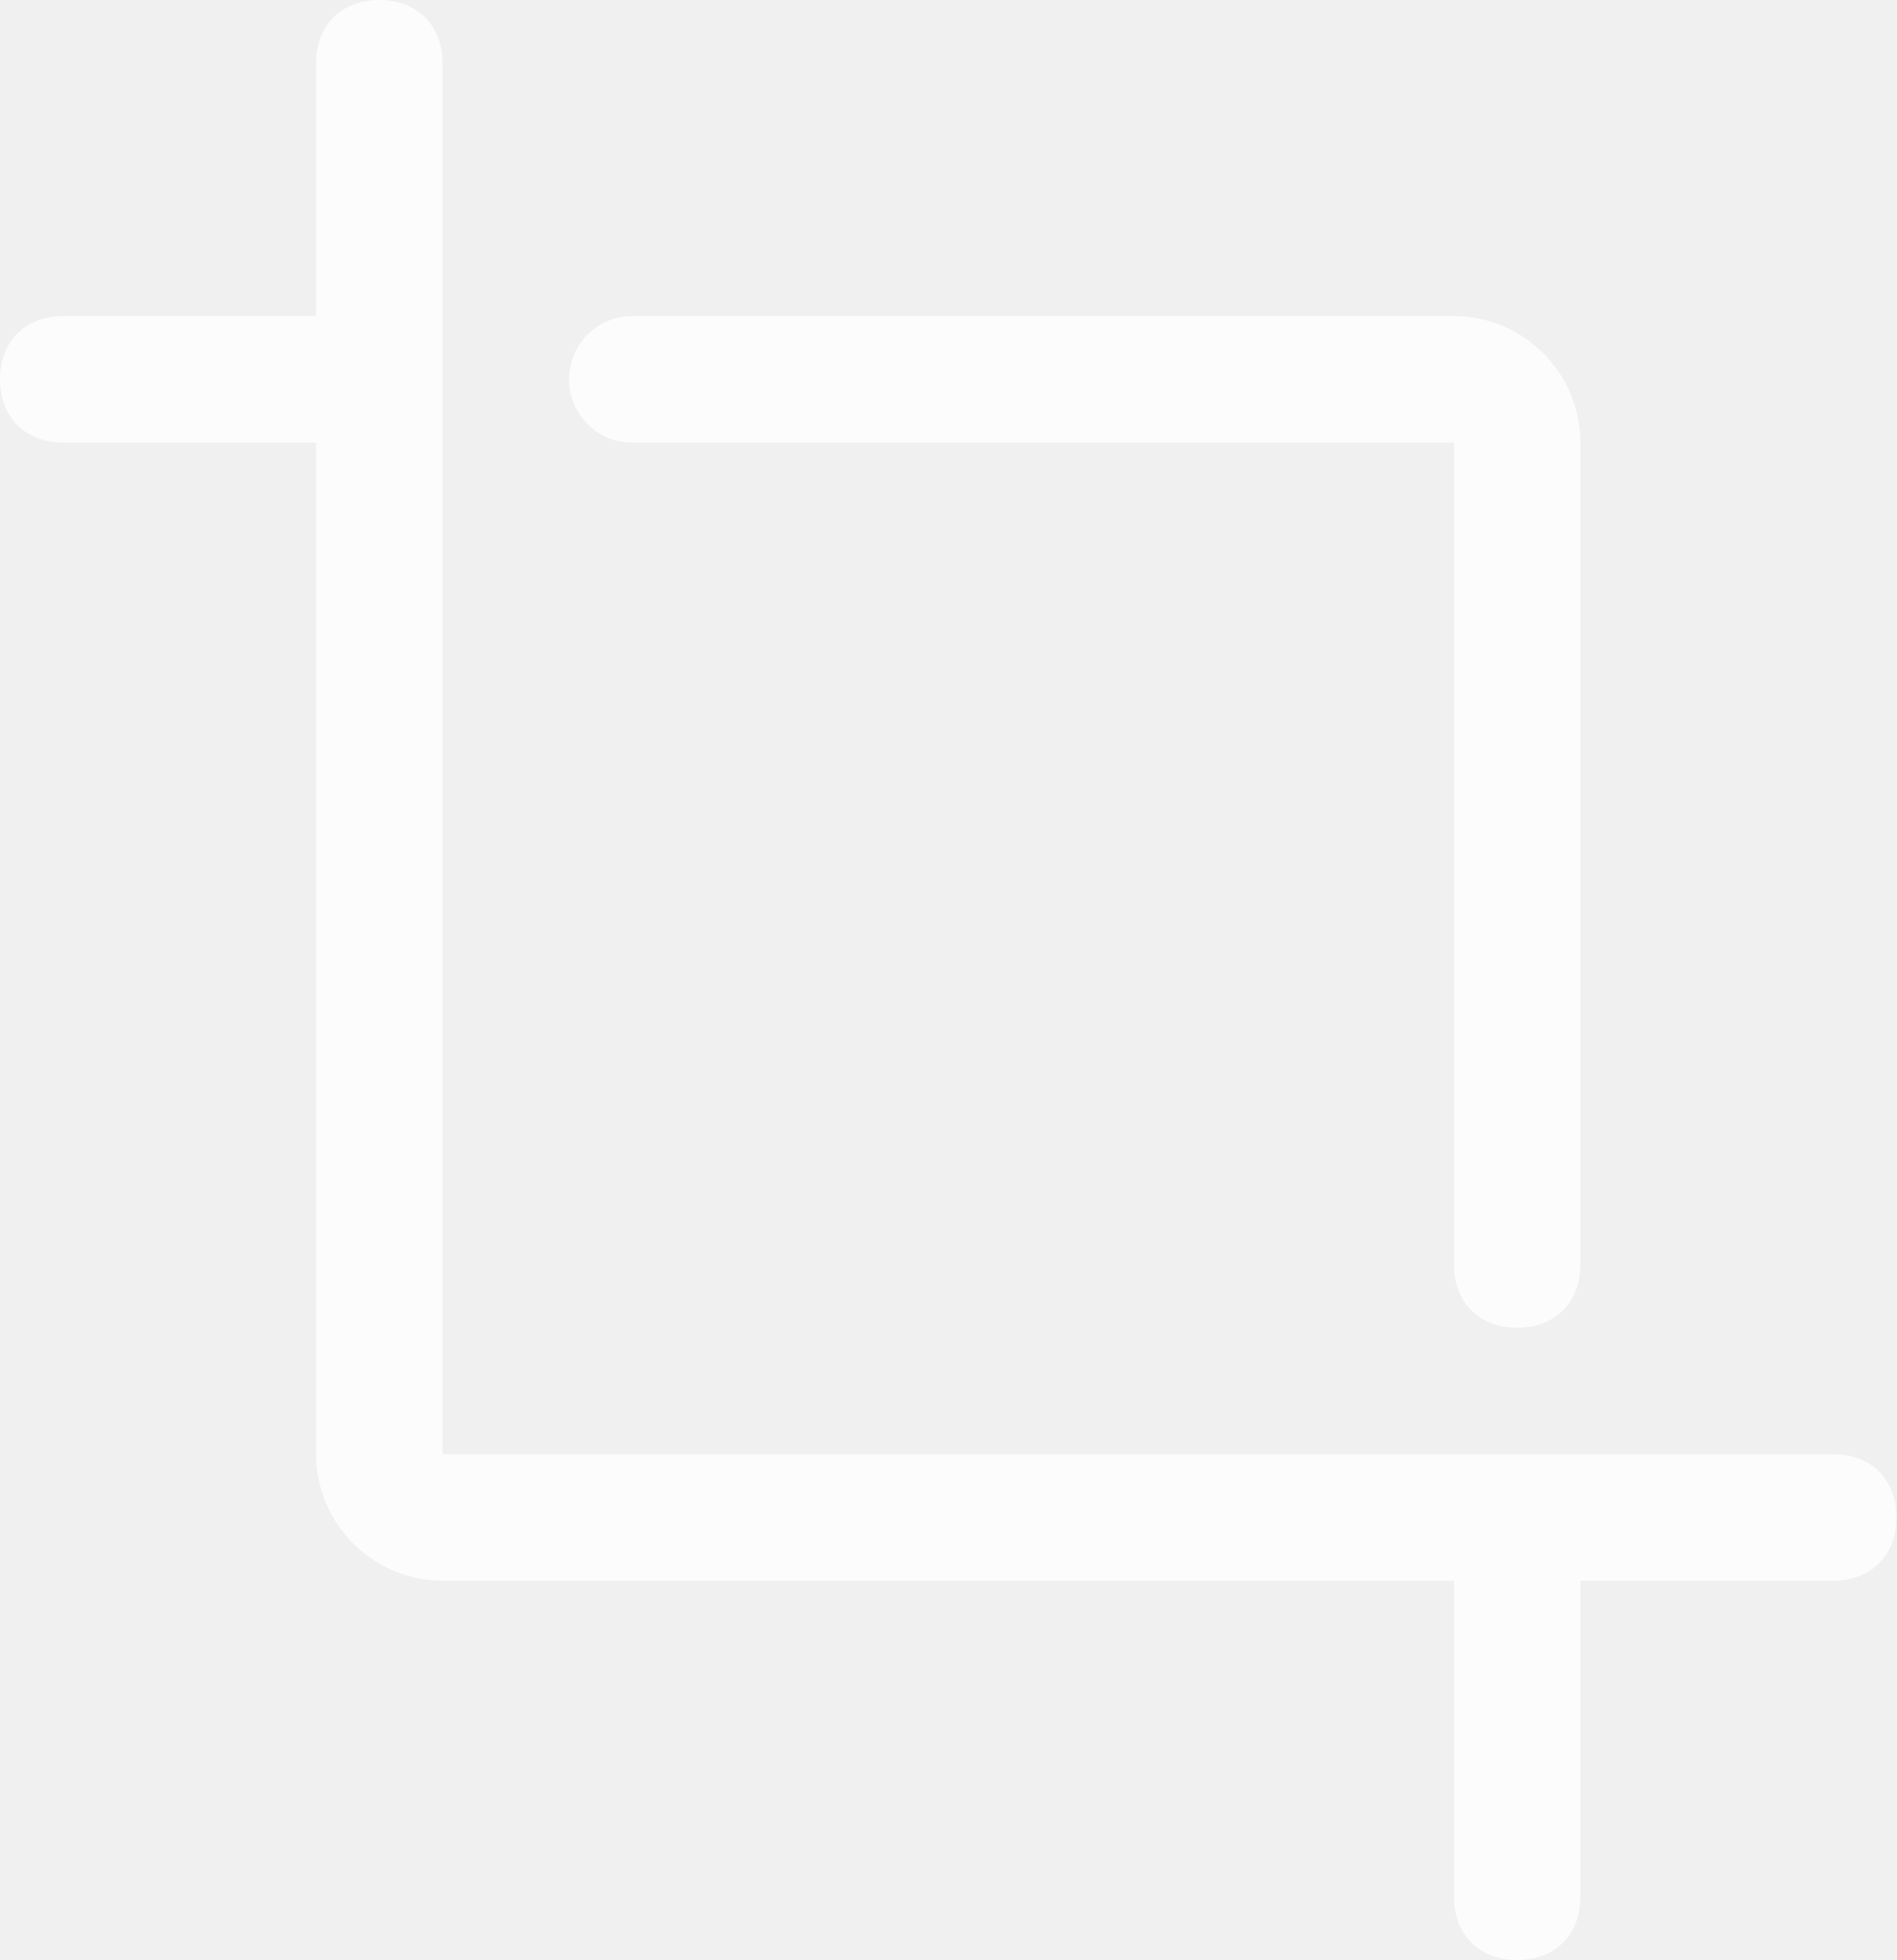
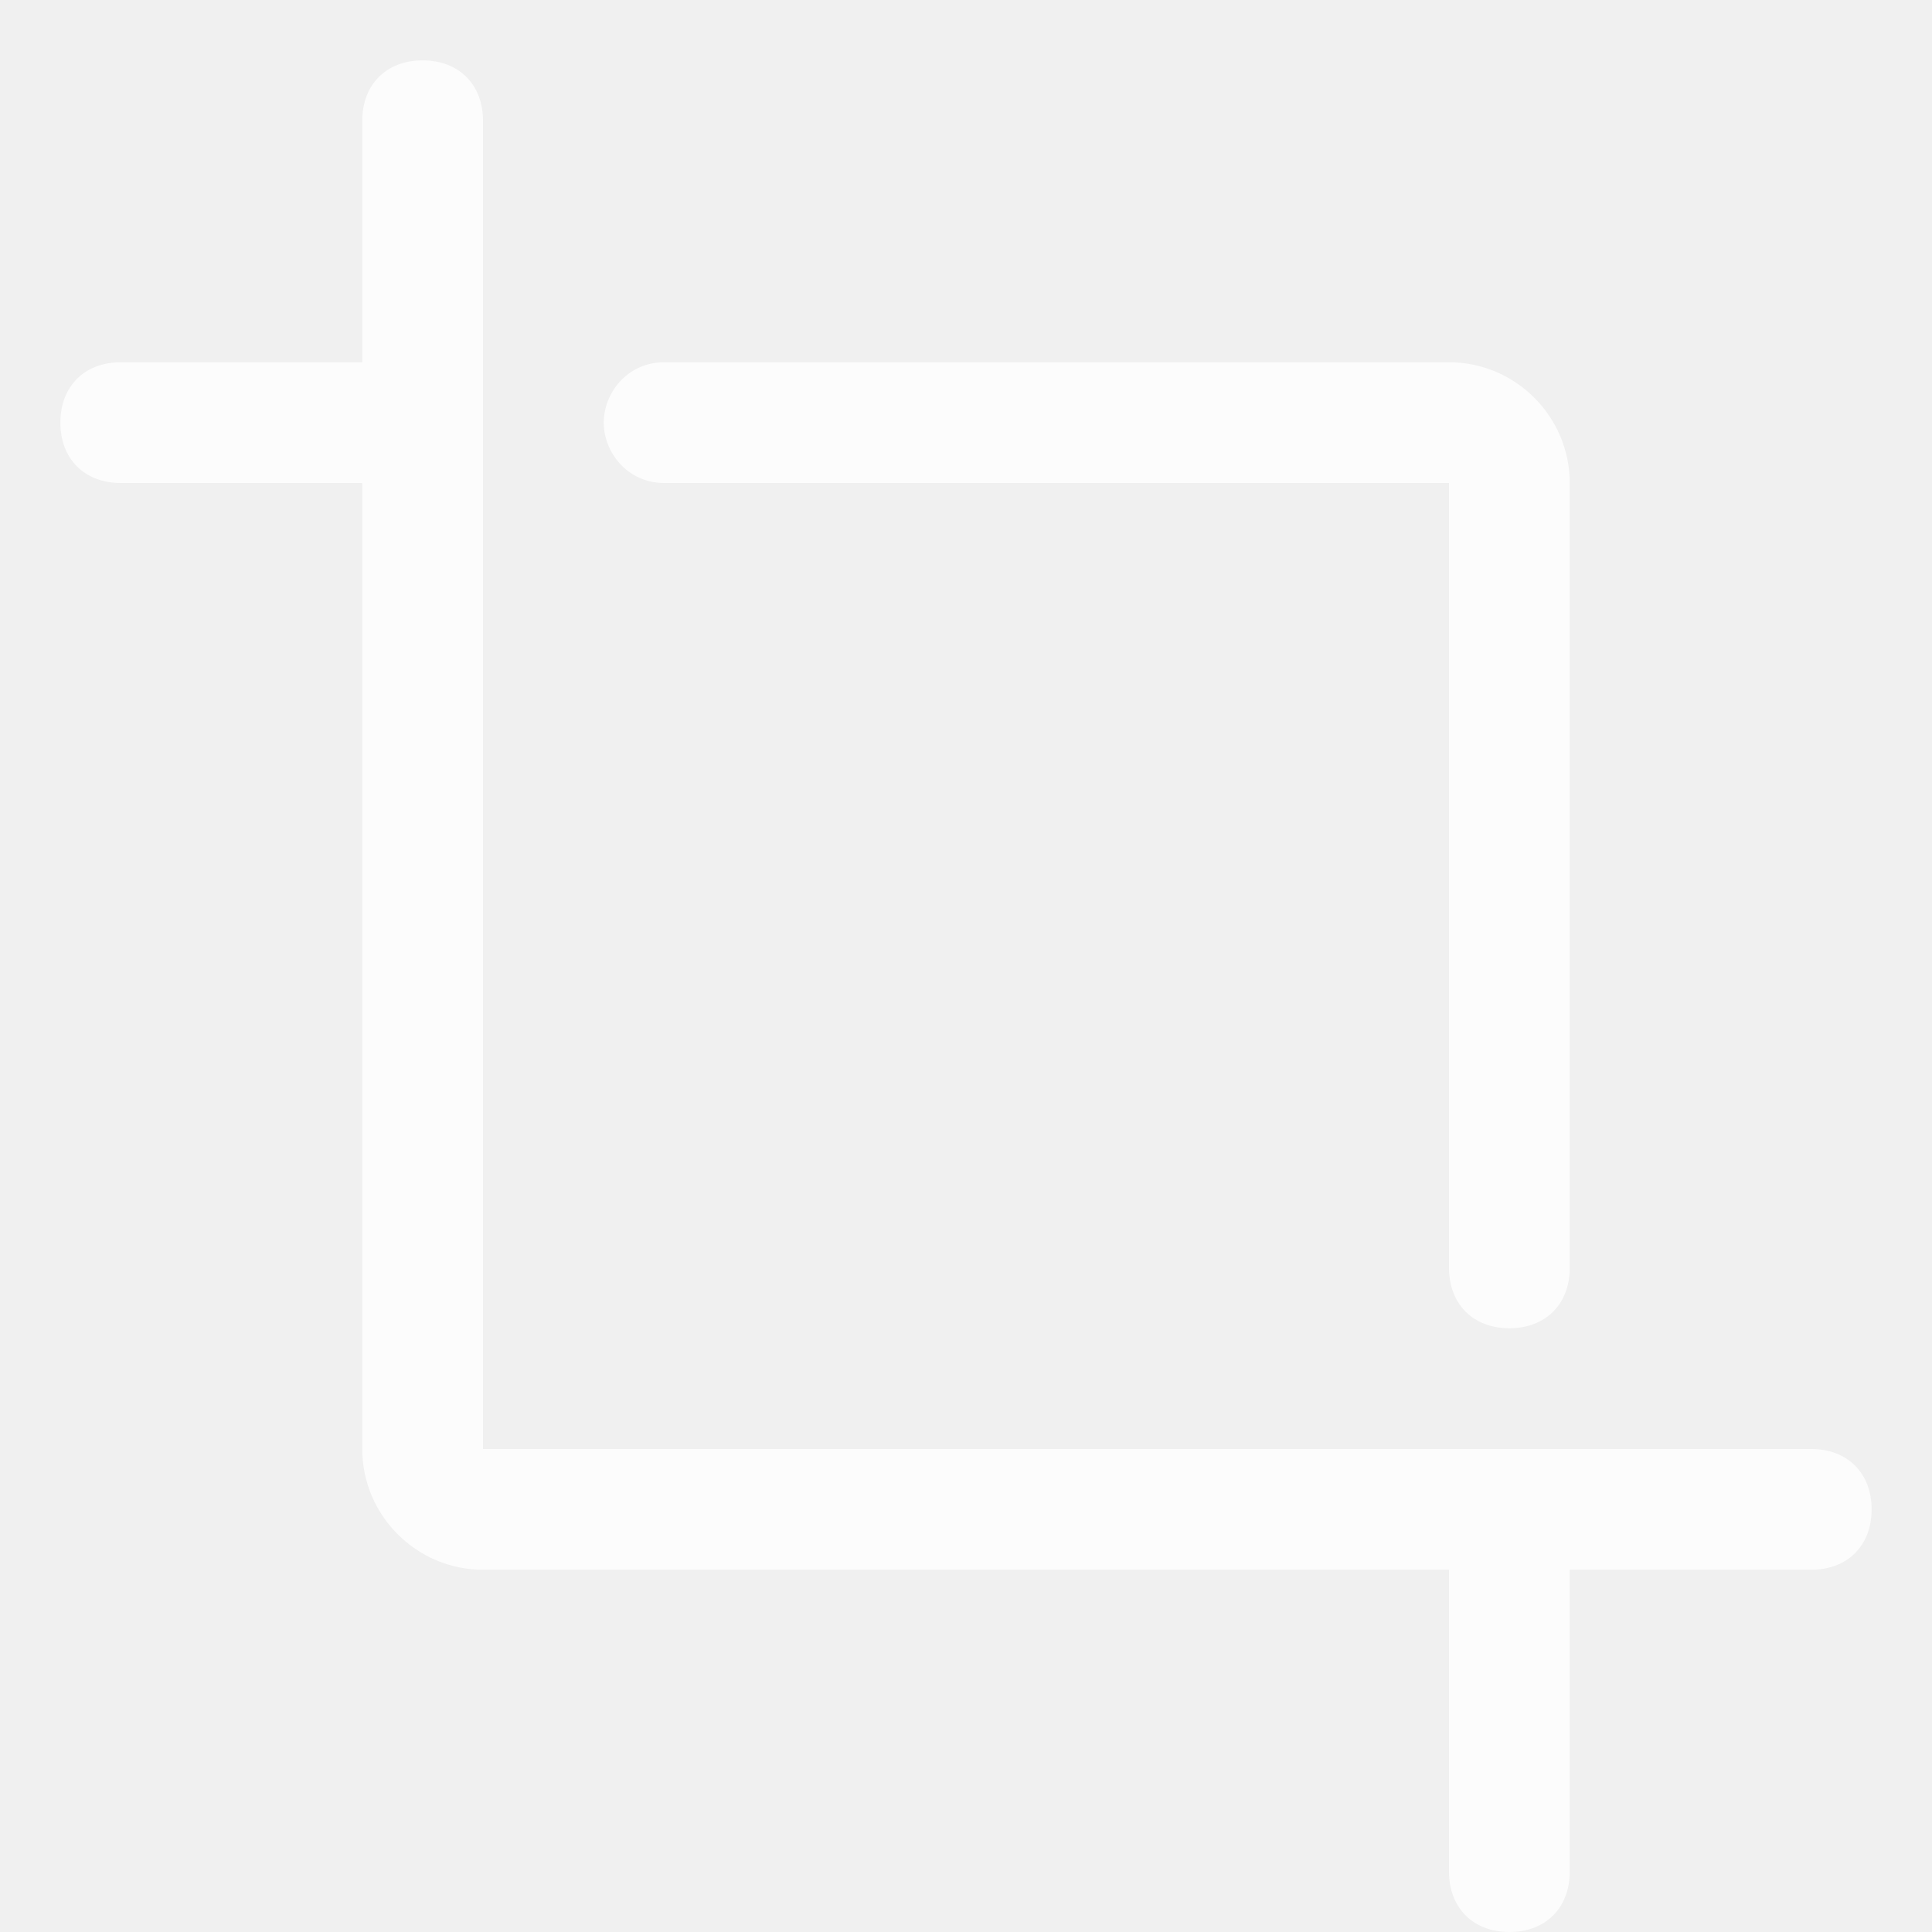
- <svg xmlns="http://www.w3.org/2000/svg" version="1.1" id="图层_1" x="0px" y="0px" viewBox="0 0 30 31" enable-background="new 0 0 30 31" xml:space="preserve">
+ <svg xmlns="http://www.w3.org/2000/svg" version="1.1" id="图层_1" x="0px" y="0px" viewBox="0 0 32 32" enable-background="new 0 0 32 32" xml:space="preserve">
  <g opacity="0.8">
-     <path fill="#FFFFFF" d="M10,7h13v13c0,0.6,0.4,1,1,1s1-0.4,1-1V7c0-1.1-0.9-2-2-2H10C9.4,5,9,5.5,9,6S9.4,7,10,7z" />
-     <path fill="#FFFFFF" d="M29,23H7V1c0-0.6-0.4-1-1-1S5,0.4,5,1v4H1C0.4,5,0,5.4,0,6s0.4,1,1,1h4v16c0,1.1,0.9,2,2,2h16v5   c0,0.6,0.4,1,1,1s1-0.4,1-1v-5h4c0.6,0,1-0.4,1-1S29.6,23,29,23z" />
+     <path fill="#FFFFFF" d="M11,8h13v13c0,0.6,0.4,1,1,1s1-0.4,1-1V8c0-1.1-0.9-2-2-2H11c-0.6,0-1,0.5-1,1S10.4,8,11,8z" />
+     <path fill="#FFFFFF" d="M30,24H8V2c0-0.6-0.4-1-1-1S6,1.4,6,2v4H2C1.4,6,1,6.4,1,7s0.4,1,1,1h4v16c0,1.1,0.9,2,2,2h16v5   c0,0.6,0.4,1,1,1s1-0.4,1-1v-5h4c0.6,0,1-0.4,1-1S30.6,24,30,24z" />
  </g>
</svg>
